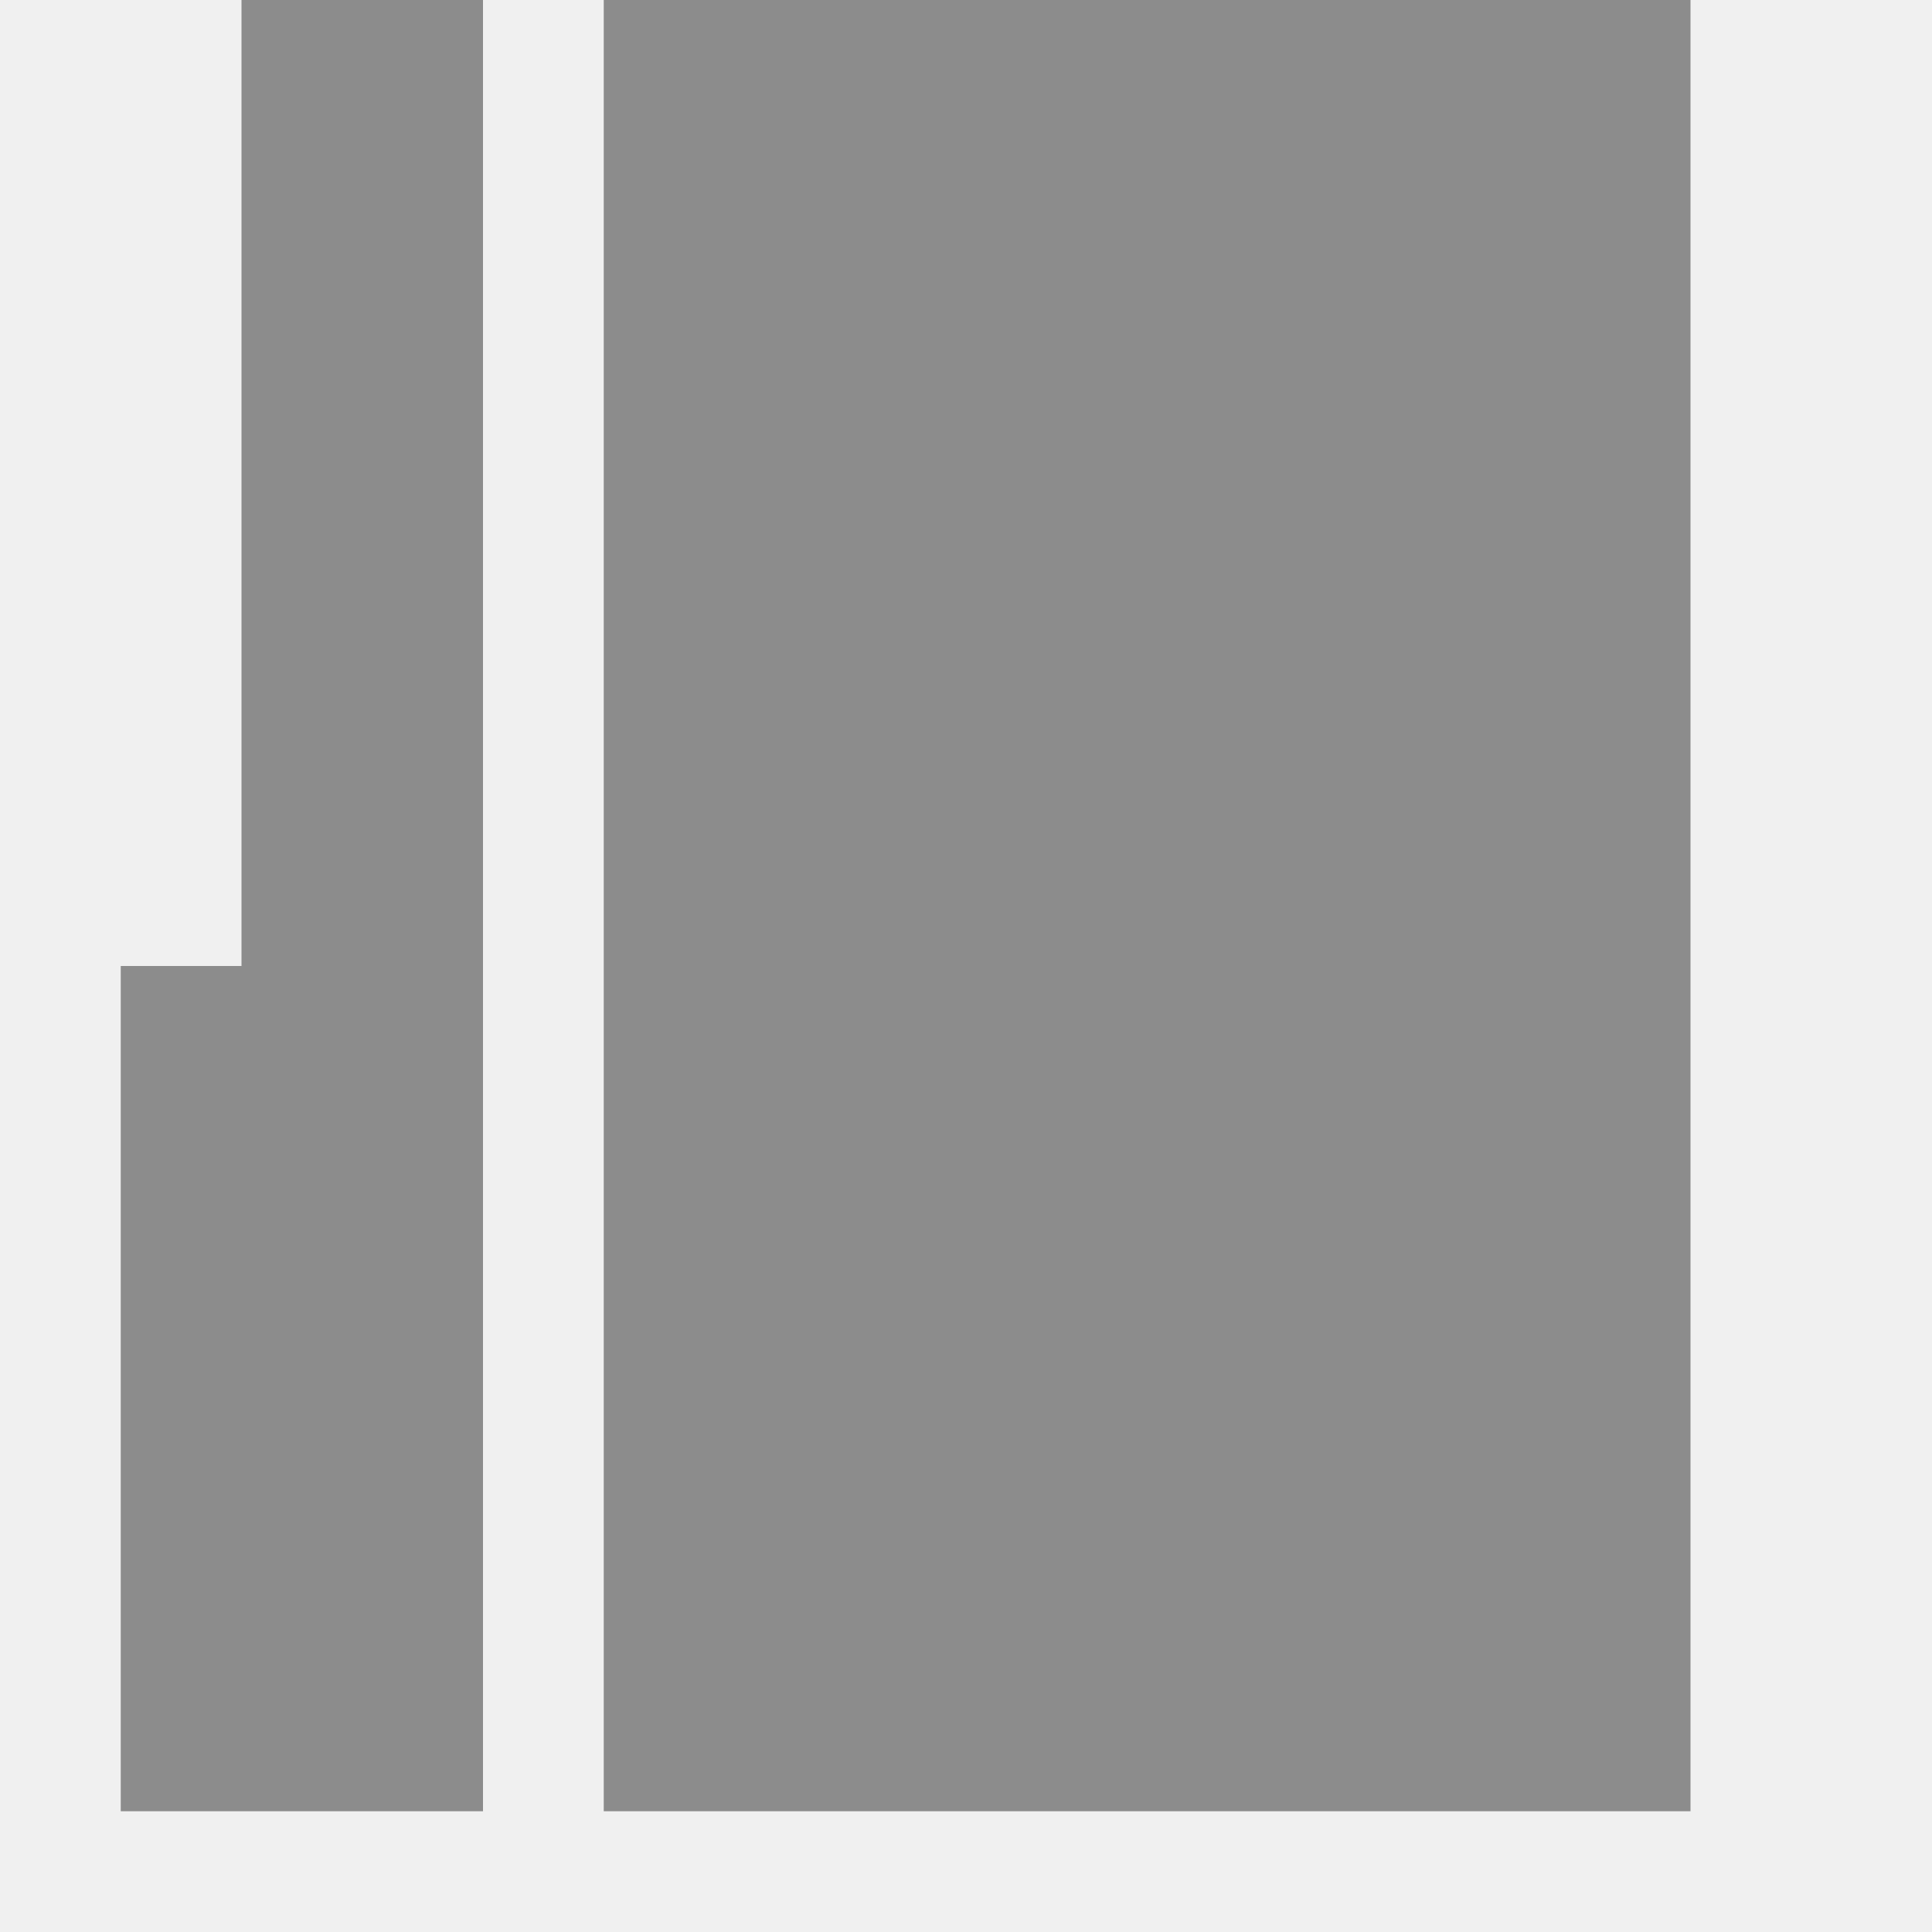
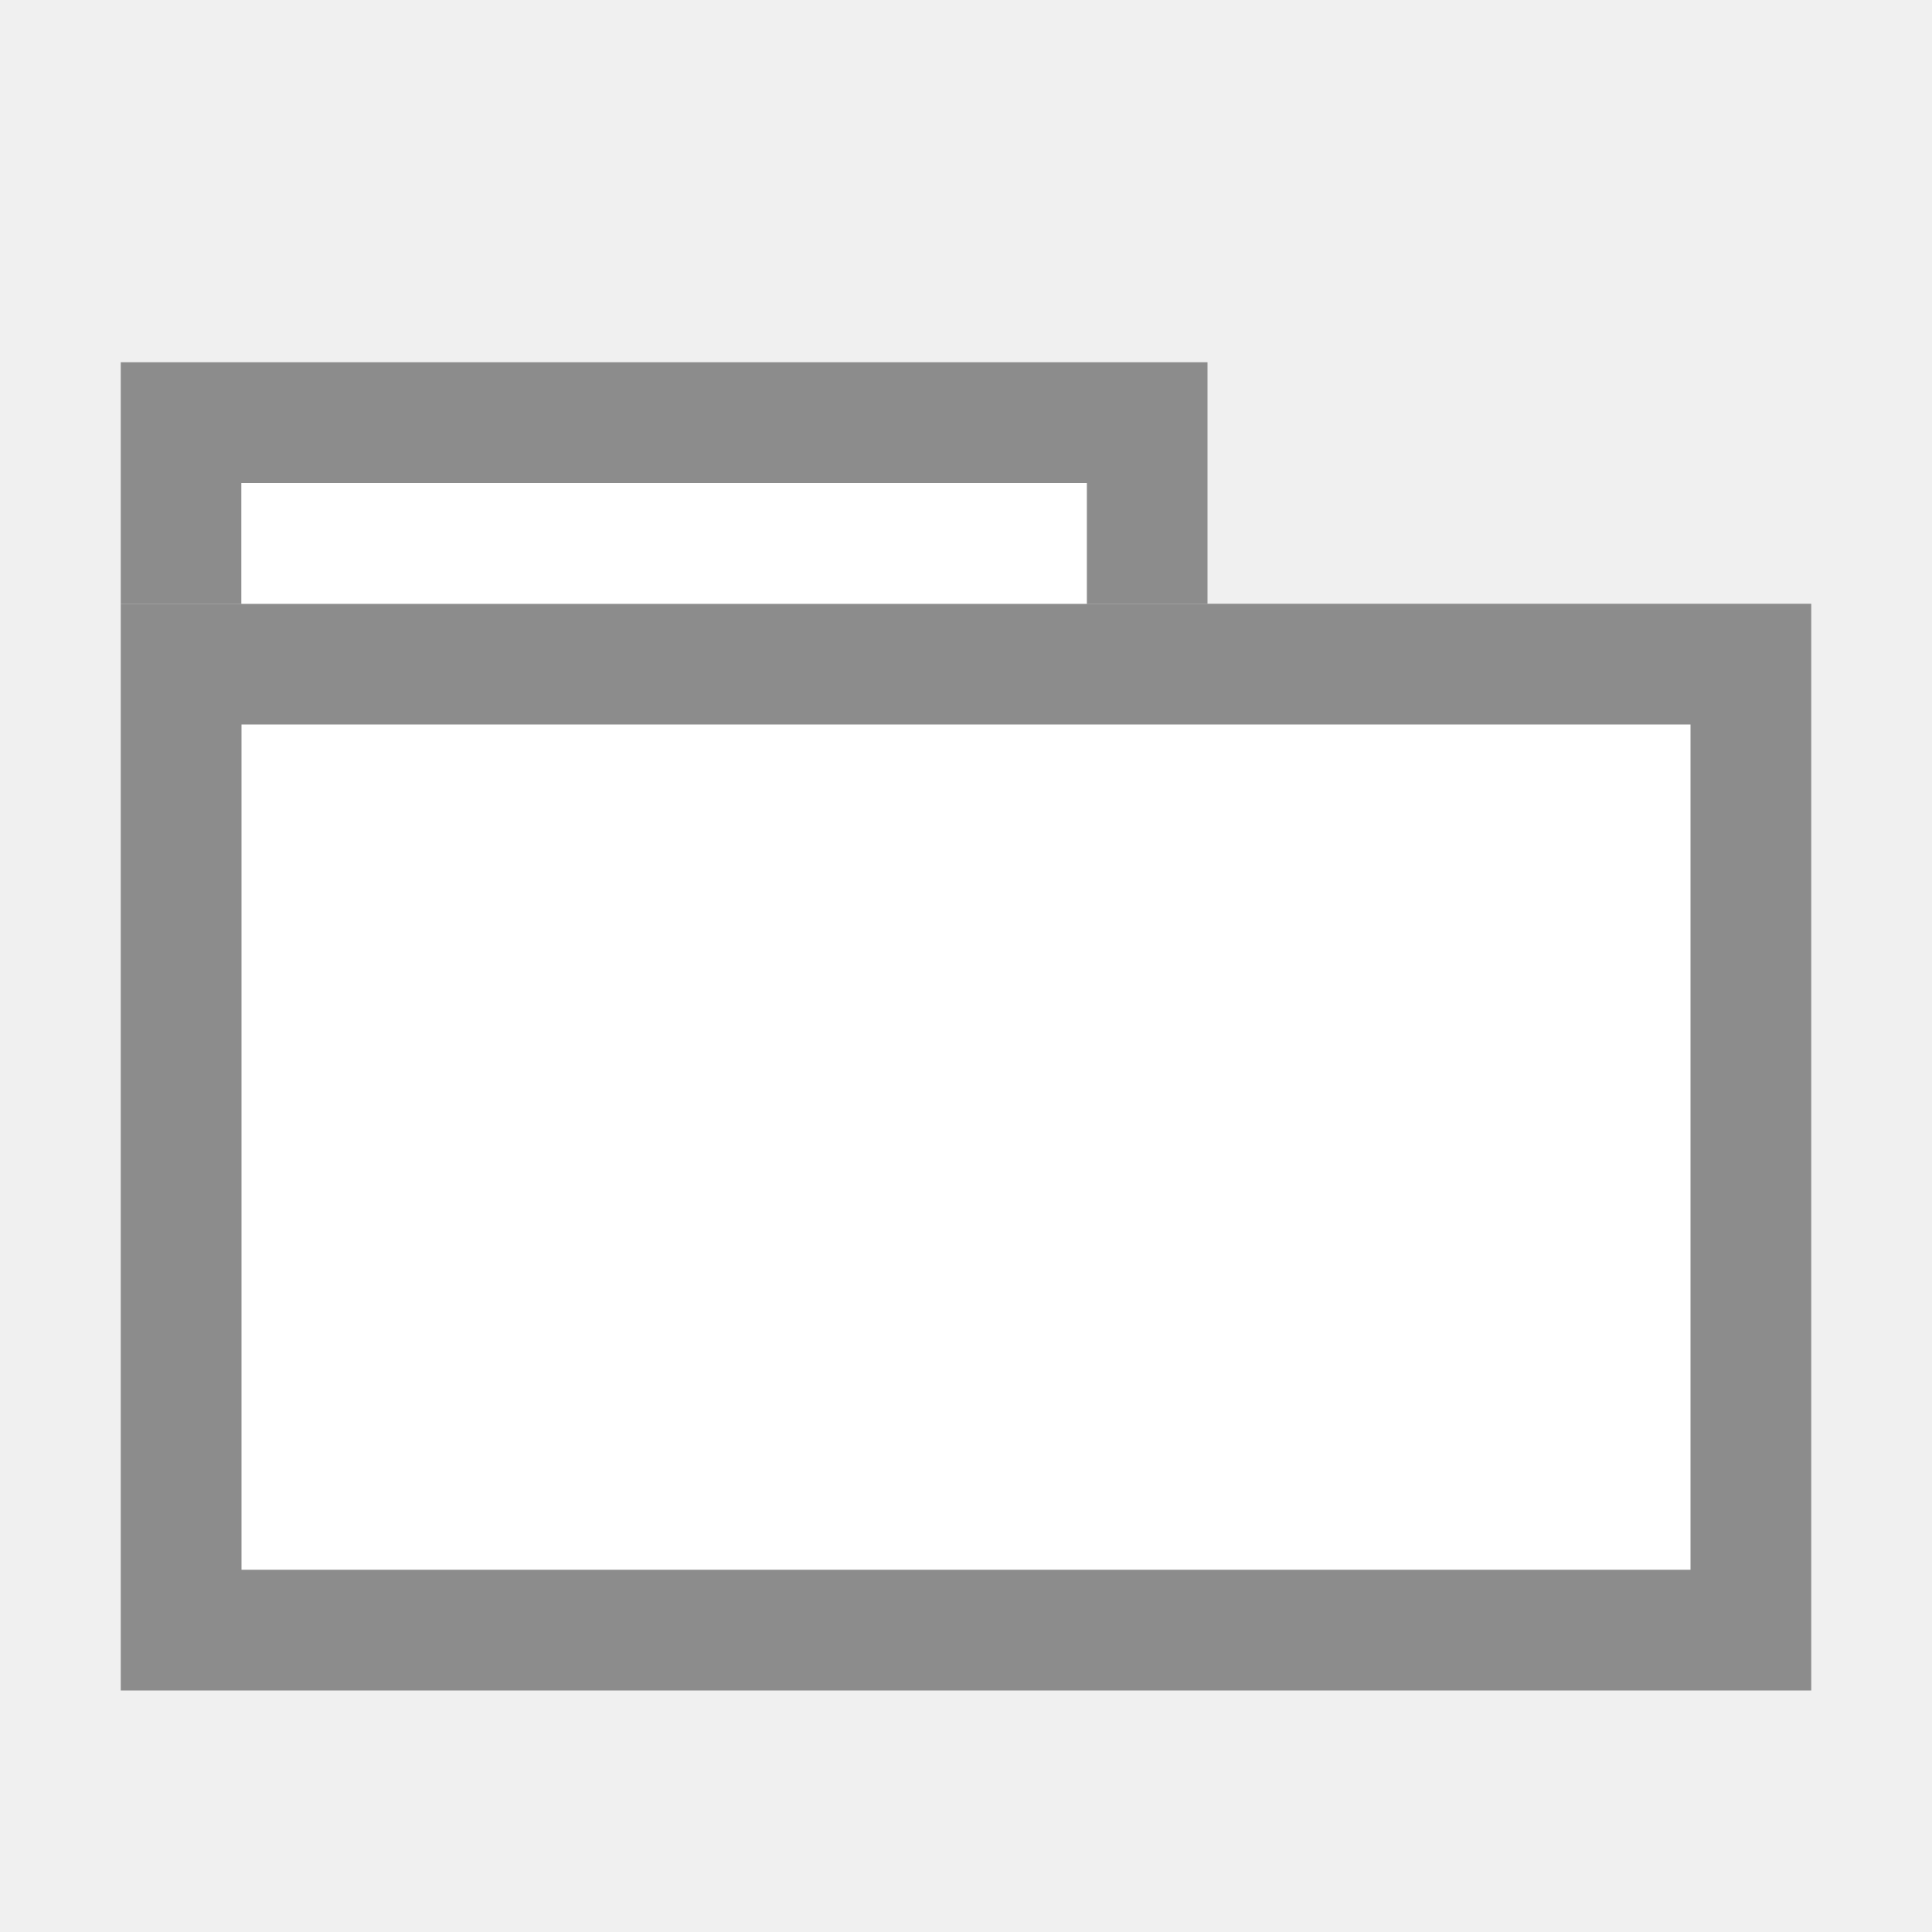
- <svg xmlns="http://www.w3.org/2000/svg" width="16" height="16" id="svg2" version="1.1">
-   <defs id="defs4" />
-   <g id="layer1" transform="translate(0,-1036.362)">
-     <path style="fill:#8C8C8C;fill-opacity:1;stroke:none" d="m 5,1036.362 9,0 0,15 -9,0 z" id="rect3037-6-0" />
-     <path style="fill:#8C8C8C;fill-opacity:1;stroke:none" d="m 2,1036.362 0,8 -1,0 0,7 3,0 0,-15 z" id="rect3967" />
-   </g>
+ <svg xmlns="http://www.w3.org/2000/svg" id="svg7384" height="16" width="16" version="1.1">
+   <defs id="defs10" />
+   <rect style="fill:#8c8c8c;fill-opacity:1;stroke:none;stroke-width:2;stroke-miterlimit:4;stroke-dasharray:none;stroke-opacity:1" id="rect6206" width="14" height="9" x="1" y="5" />
+   <rect style="fill:#8c8c8c;fill-opacity:1;stroke:none;stroke-width:2;stroke-miterlimit:4;stroke-dasharray:none;stroke-opacity:1" id="rect4151" width="9" height="1" x="1" y="3" />
+   <rect y="6" x="2" height="7" width="12" id="rect4179" style="fill:#ffffff;fill-opacity:1;stroke:none;stroke-width:2;stroke-miterlimit:4;stroke-dasharray:none;stroke-opacity:1" />
+   <rect y="4" x="1" height="1" width="1" id="rect4181" style="fill:#8c8c8c;fill-opacity:1;stroke:none;stroke-width:2;stroke-miterlimit:4;stroke-dasharray:none;stroke-opacity:1" />
+   <rect style="fill:#8c8c8c;fill-opacity:1;stroke:none;stroke-width:2;stroke-miterlimit:4;stroke-dasharray:none;stroke-opacity:1" id="rect4183" width="1" height="1" x="9" y="4" />
+   <rect y="4" x="2" height="1" width="7" id="rect5391" style="fill:#ffffff;fill-opacity:1;stroke:none;stroke-width:2;stroke-miterlimit:4;stroke-dasharray:none;stroke-opacity:1" />
</svg>
